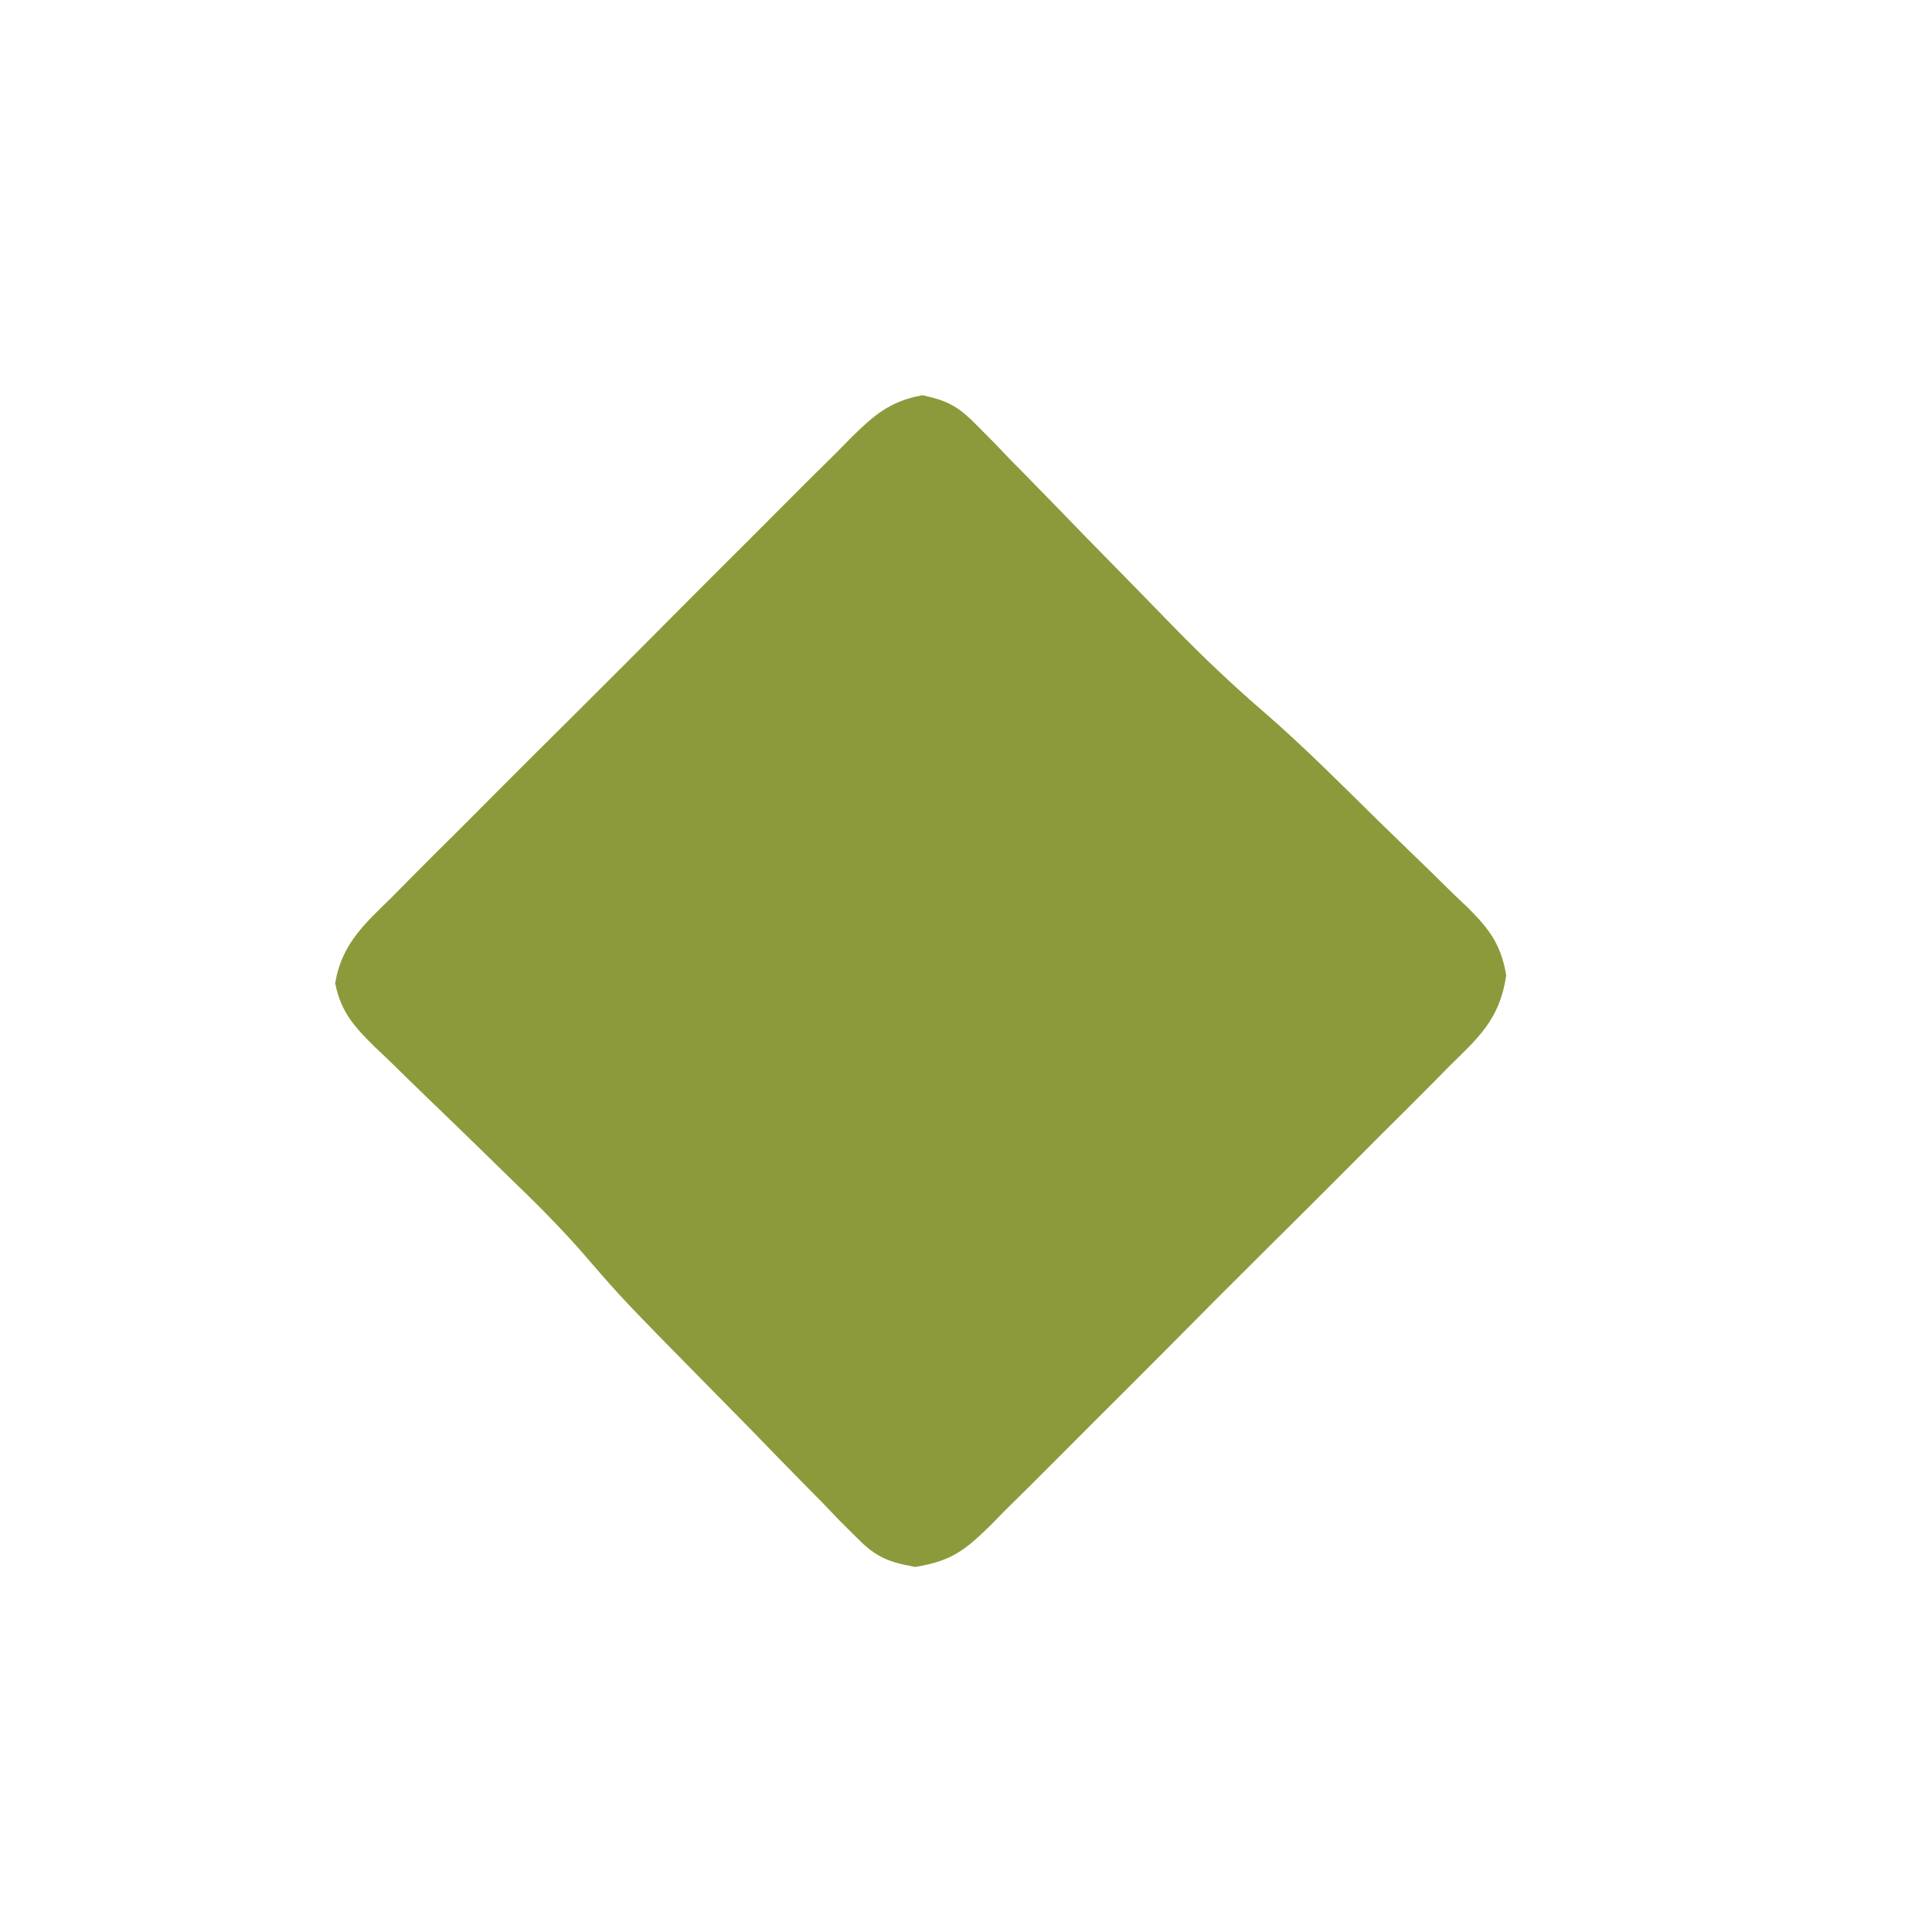
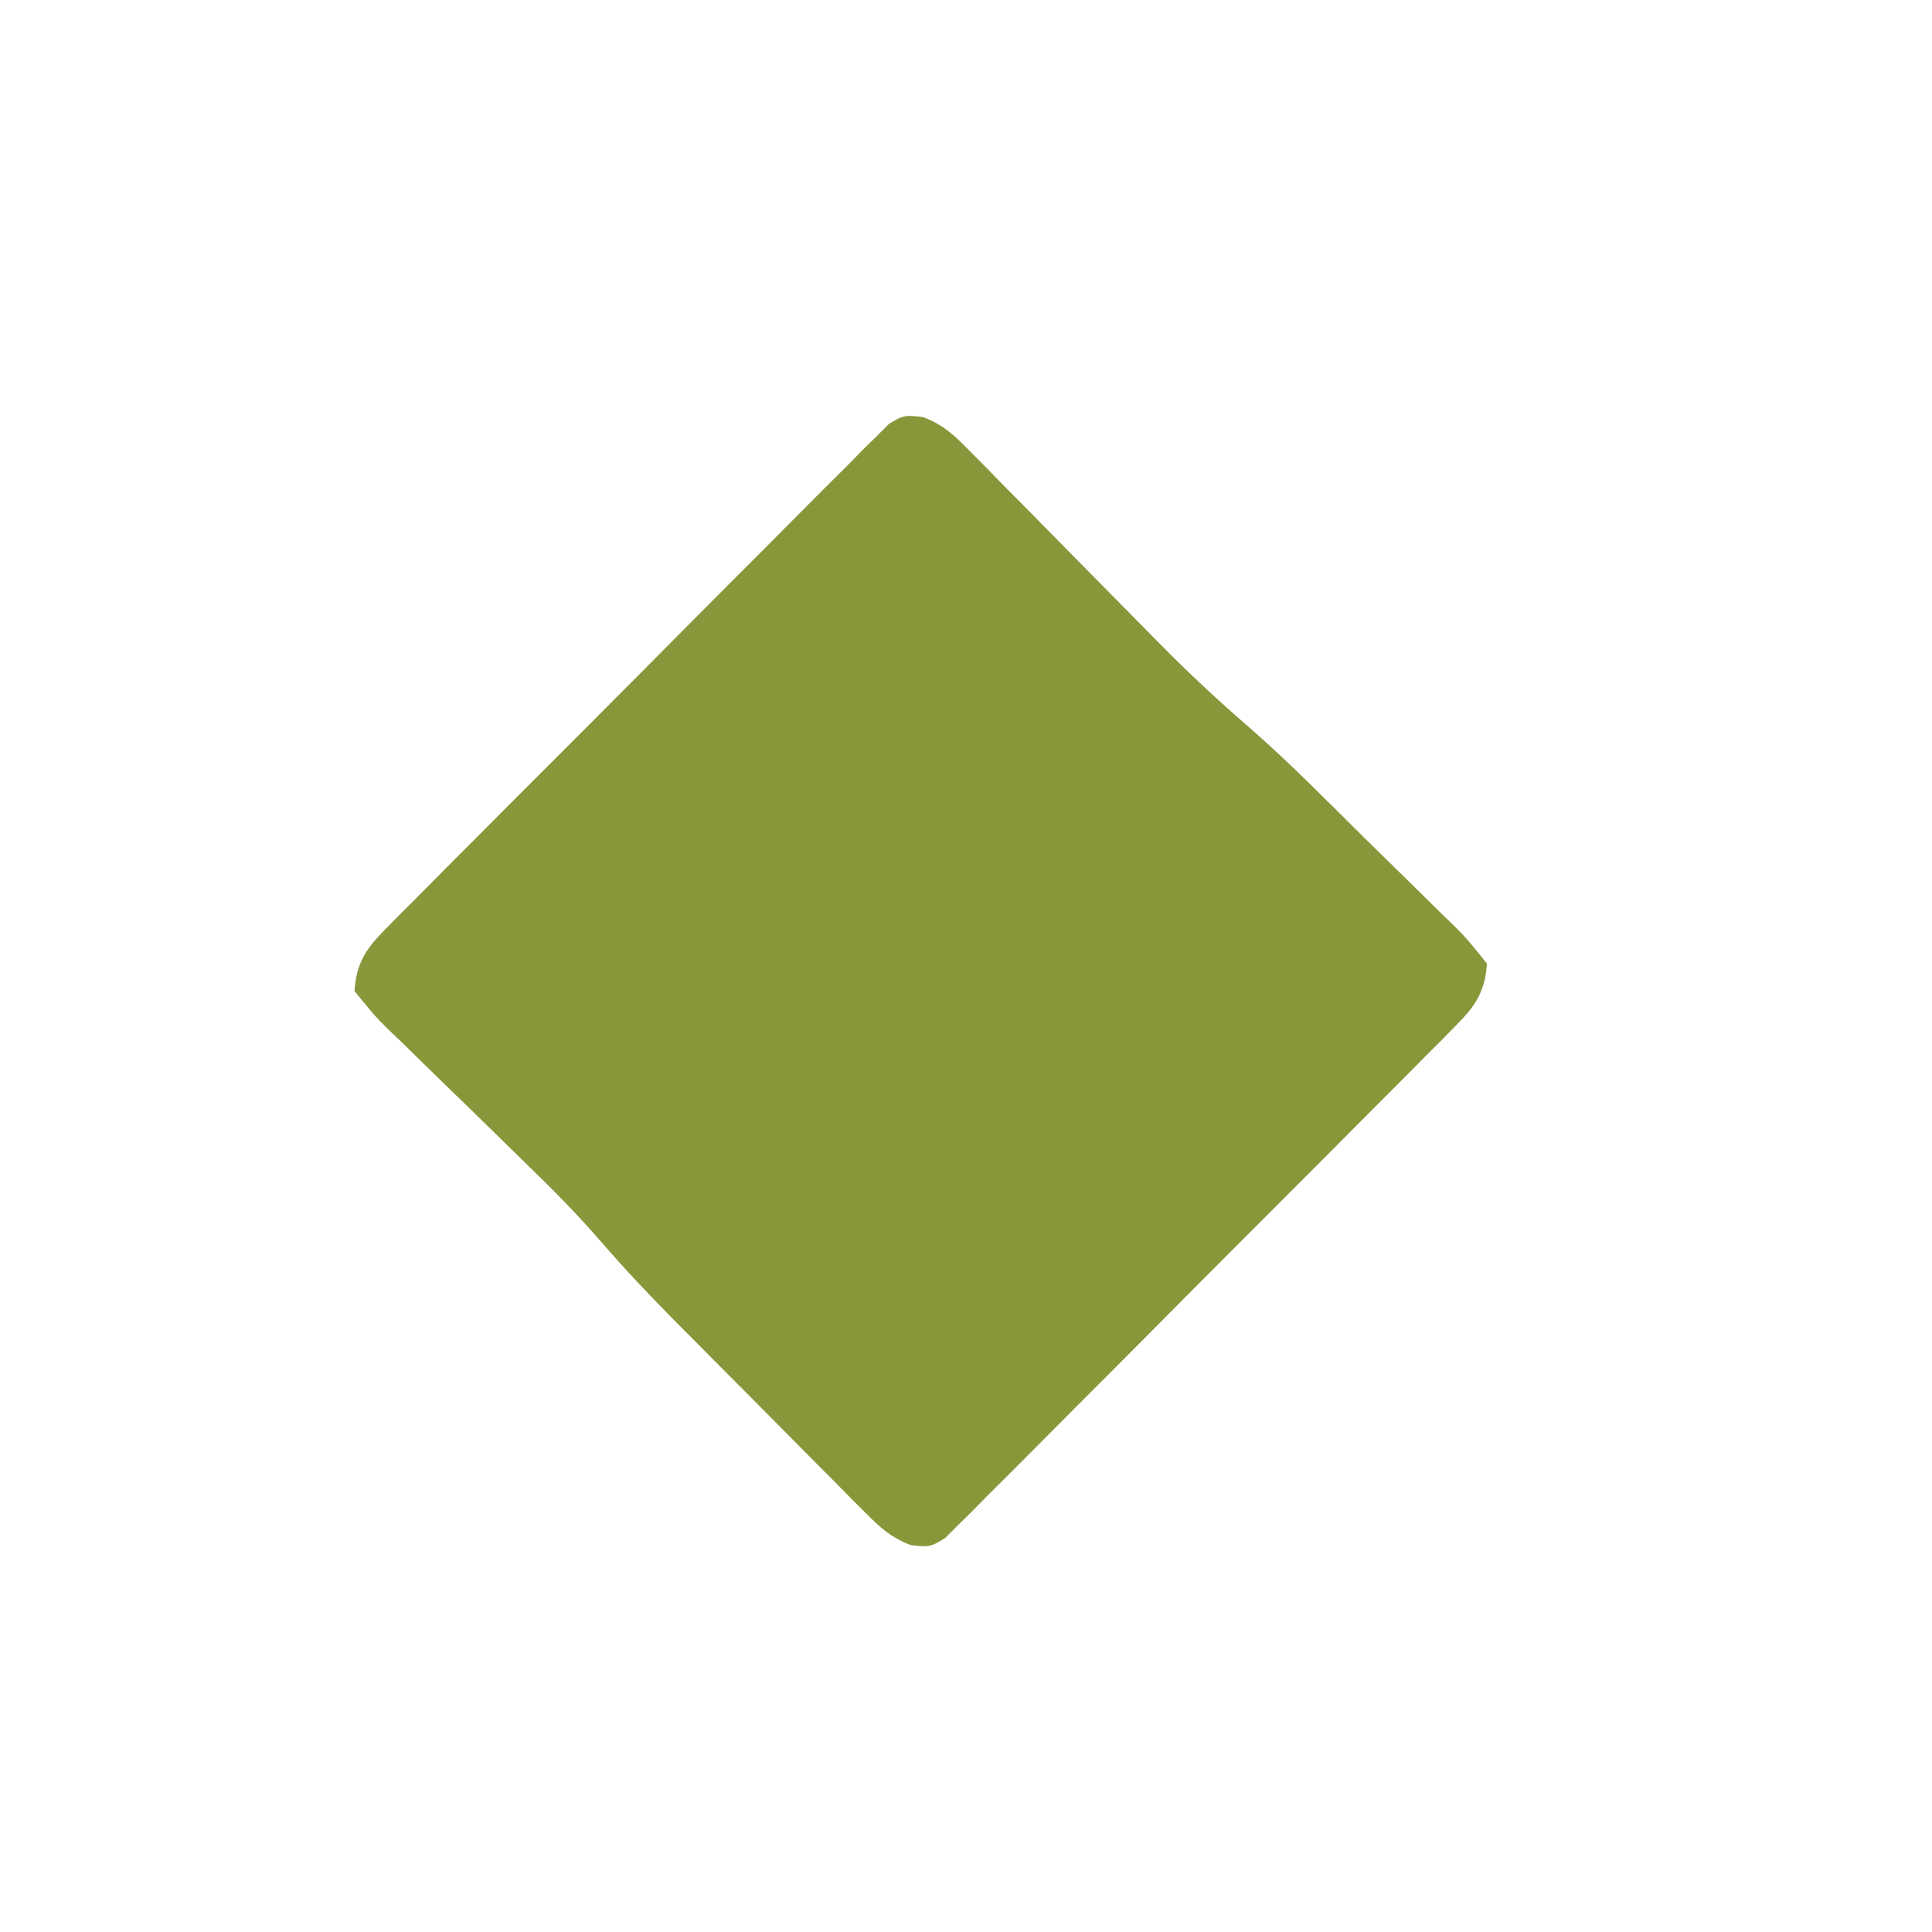
- <svg xmlns="http://www.w3.org/2000/svg" width="256" height="256" viewBox="0 0 256 256">
-   <path d="M0 0 C3.184 0.702 4.381 1.487 6.639 3.806 C7.333 4.504 8.028 5.202 8.743 5.922 C9.475 6.687 10.206 7.453 10.96 8.241 C11.731 9.024 12.503 9.806 13.298 10.613 C15.764 13.12 18.21 15.646 20.655 18.175 C23.096 20.674 25.542 23.169 27.991 25.663 C29.511 27.214 31.027 28.77 32.538 30.331 C36.495 34.397 40.551 38.237 44.853 41.935 C50.033 46.445 54.881 51.329 59.773 56.146 C61.118 57.464 62.47 58.775 63.829 60.079 C65.809 61.98 67.765 63.902 69.717 65.831 C70.326 66.407 70.936 66.984 71.564 67.577 C74.228 70.255 75.689 72.097 76.35 75.853 C75.543 81.172 72.945 83.433 69.19 87.108 C68.489 87.821 67.788 88.534 67.066 89.269 C64.747 91.619 62.403 93.942 60.057 96.265 C58.436 97.891 56.816 99.517 55.197 101.145 C51.801 104.551 48.393 107.945 44.975 111.33 C40.595 115.67 36.248 120.04 31.909 124.421 C28.57 127.786 25.214 131.133 21.853 134.476 C20.243 136.081 18.639 137.691 17.039 139.307 C14.801 141.563 12.542 143.795 10.276 146.022 C9.618 146.694 8.961 147.366 8.283 148.058 C5.112 151.129 3.52 152.491 -0.939 153.223 C-4.478 152.564 -5.727 151.968 -8.209 149.435 C-8.906 148.74 -9.604 148.045 -10.322 147.329 C-10.687 146.948 -10.687 146.948 -12.533 145.019 C-13.305 144.239 -14.078 143.459 -14.874 142.655 C-17.339 140.157 -19.779 137.635 -22.22 135.112 C-23.862 133.444 -25.505 131.778 -27.15 130.112 C-39.019 118.047 -39.019 118.047 -43.8 112.504 C-47.097 108.693 -50.615 105.186 -54.248 101.698 C-55.547 100.431 -56.846 99.163 -58.144 97.894 C-60.16 95.927 -62.181 93.965 -64.215 92.016 C-66.198 90.111 -68.161 88.188 -70.123 86.261 C-70.735 85.683 -71.347 85.104 -71.978 84.509 C-74.419 82.084 -76.079 80.287 -76.793 76.873 C-75.949 72.069 -72.97 69.525 -69.614 66.23 C-68.912 65.517 -68.21 64.804 -67.486 64.07 C-65.16 61.717 -62.812 59.387 -60.462 57.058 C-58.839 55.431 -57.217 53.802 -55.596 52.173 C-52.194 48.763 -48.781 45.363 -45.361 41.971 C-40.975 37.62 -36.617 33.242 -32.267 28.856 C-28.922 25.489 -25.563 22.136 -22.199 18.788 C-20.586 17.179 -18.978 15.566 -17.374 13.948 C-15.131 11.69 -12.87 9.452 -10.602 7.218 C-10.272 6.882 -10.272 6.882 -8.599 5.178 C-5.808 2.463 -3.879 0.738 0 0 Z " fill="#8C9A3C" transform="translate(122.22,53.3875)" stroke="#8C9A3C" stroke-width="2" />
-   <path d="" fill="#8C9A3C" transform="translate(0,0)" stroke="#8C9A3C" stroke-width="2" />
+ <svg xmlns="http://www.w3.org/2000/svg" data-engine="binary-alpha-mono" width="256" height="256" viewBox="0 0 256 256">
+   <path d="M0 0 C2.384 0.931 3.658 2.139 5.452 3.962 C5.789 4.301 5.789 4.301 7.496 6.017 C8.216 6.755 8.936 7.494 9.677 8.255 C10.43 9.014 11.182 9.772 11.957 10.554 C14.366 12.986 16.764 15.429 19.162 17.872 C21.547 20.292 23.934 22.71 26.324 25.125 C27.81 26.628 29.292 28.134 30.772 29.643 C34.702 33.63 38.736 37.401 42.977 41.053 C48.187 45.615 53.044 50.574 57.96 55.445 C59.314 56.782 60.672 58.113 62.036 59.44 C64.019 61.367 65.984 63.311 67.947 65.259 C68.561 65.85 69.176 66.442 69.809 67.052 C71.49 68.742 71.49 68.742 73.912 71.747 C73.629 75.015 72.35 76.687 70.085 78.968 C69.484 79.581 68.882 80.194 68.262 80.825 C67.599 81.485 66.936 82.146 66.252 82.826 C65.556 83.531 64.86 84.235 64.143 84.961 C61.838 87.289 59.522 89.606 57.205 91.923 C55.601 93.533 53.998 95.144 52.395 96.755 C49.033 100.131 45.666 103.5 42.294 106.865 C37.966 111.188 33.656 115.528 29.351 119.873 C26.046 123.204 22.729 126.524 19.409 129.84 C17.815 131.437 16.224 133.037 14.638 134.641 C12.424 136.877 10.194 139.098 7.959 141.315 C7.631 141.65 7.631 141.65 5.967 143.347 C5.358 143.945 4.748 144.544 4.119 145.161 C3.593 145.687 3.067 146.214 2.525 146.757 C0.912 147.747 0.912 147.747 -1.179 147.496 C-3.555 146.564 -4.845 145.357 -6.644 143.547 C-7.322 142.873 -8 142.198 -8.698 141.502 C-9.06 141.135 -9.06 141.135 -10.889 139.274 C-11.266 138.896 -11.266 138.896 -13.176 136.982 C-14.774 135.377 -16.368 133.769 -17.959 132.157 C-20.374 129.711 -22.799 127.276 -25.227 124.843 C-26.782 123.279 -28.336 121.714 -29.889 120.149 C-30.606 119.428 -31.323 118.707 -32.062 117.964 C-35.368 114.611 -38.583 111.224 -41.659 107.658 C-44.973 103.822 -48.505 100.282 -52.151 96.763 C-53.455 95.486 -54.758 94.208 -56.061 92.93 C-58.088 90.947 -60.118 88.968 -62.158 86.999 C-64.146 85.078 -66.118 83.14 -68.088 81.2 C-68.706 80.611 -69.323 80.023 -69.96 79.416 C-71.651 77.736 -71.651 77.736 -74.088 74.747 C-73.805 71.5 -72.55 69.831 -70.3 67.564 C-69.707 66.959 -69.114 66.355 -68.503 65.732 C-67.849 65.081 -67.195 64.43 -66.521 63.759 C-66.178 63.412 -66.178 63.412 -64.441 61.654 C-62.169 59.358 -59.885 57.074 -57.6 54.79 C-56.019 53.202 -54.438 51.613 -52.858 50.024 C-49.543 46.696 -46.222 43.374 -42.898 40.056 C-38.63 35.794 -34.381 31.514 -30.137 27.229 C-26.878 23.945 -23.608 20.671 -20.334 17.401 C-18.762 15.827 -17.194 14.25 -15.63 12.668 C-13.446 10.462 -11.248 8.273 -9.044 6.087 C-8.396 5.426 -7.748 4.765 -7.081 4.084 C-6.479 3.494 -5.878 2.903 -5.258 2.295 C-4.739 1.776 -4.221 1.257 -3.687 0.721 C-2.088 -0.253 -2.088 -0.253 0 0 Z " fill="#89973B" transform="translate(122.088,56.2531)" stroke="#89973B" stroke-width="2" />
</svg>
